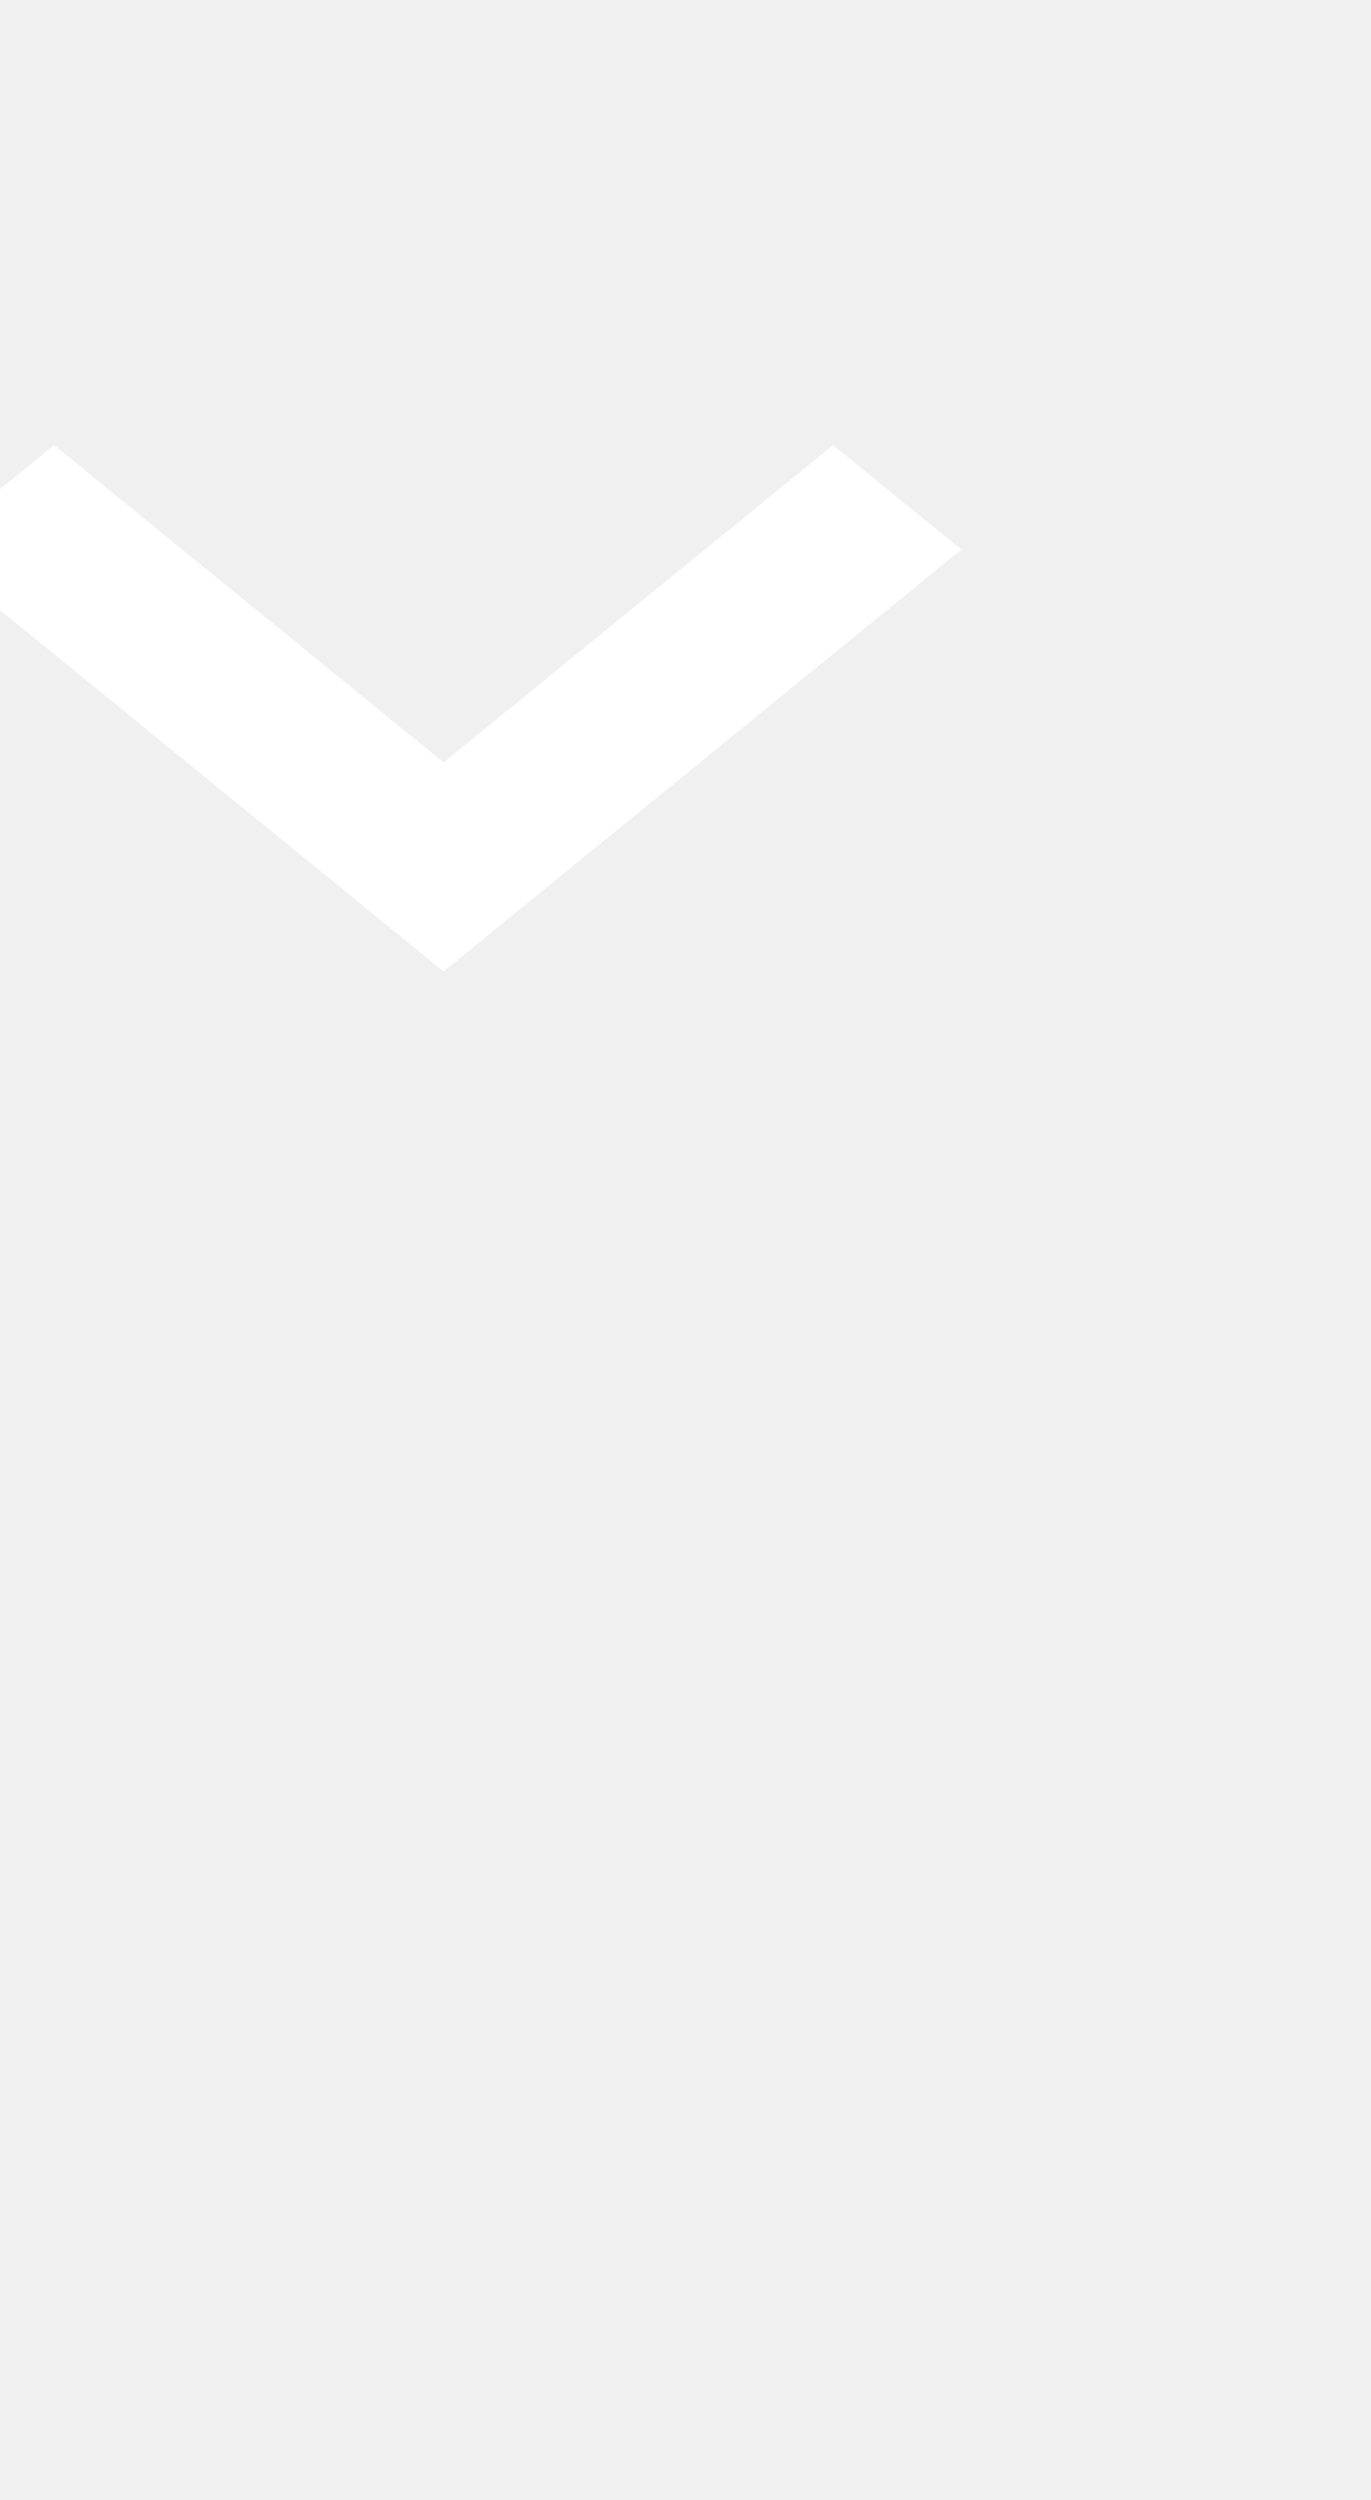
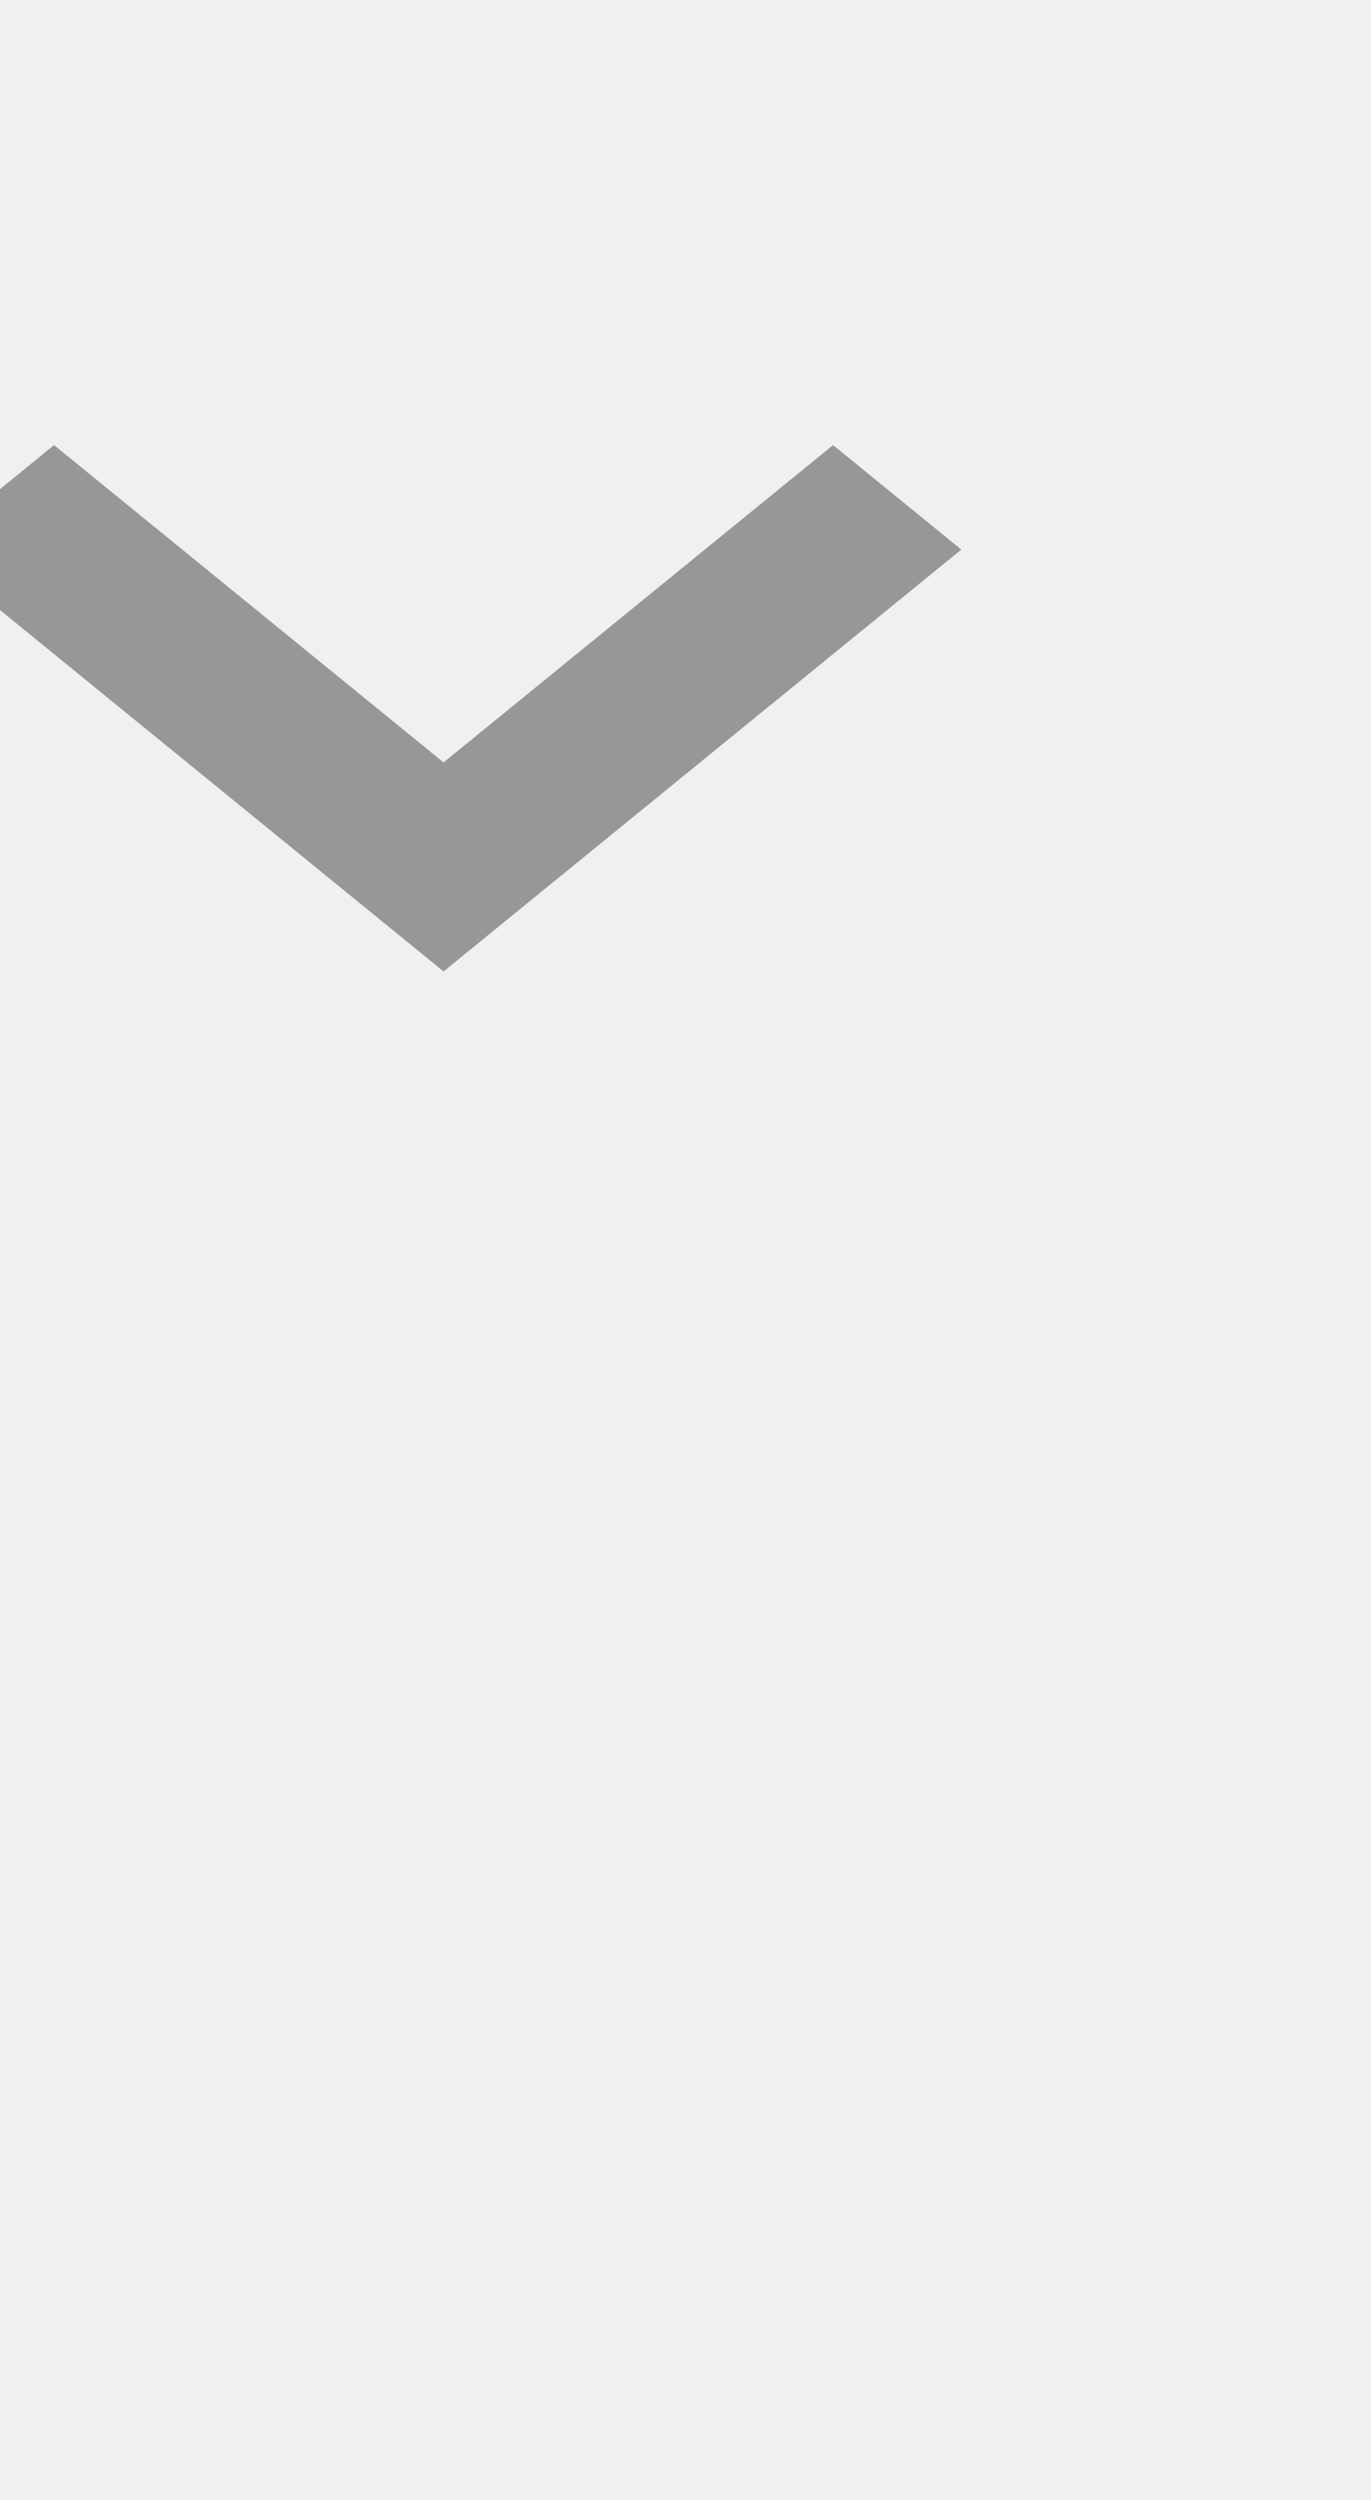
<svg xmlns="http://www.w3.org/2000/svg" width="17" height="31" viewBox="0 0 17 31" fill="none">
  <g clip-path="url(#clip0_7_119)">
-     <path d="M10.33 5.519L5.5 9.454L0.67 5.519L-0.92 6.815L5.5 12.046L11.92 6.815L10.33 5.519Z" fill="white" />
+     <path d="M10.33 5.519L5.5 9.454L0.67 5.519L-0.92 6.815L5.5 12.046L11.92 6.815L10.33 5.519Z" fill="#979797" />
  </g>
  <defs>
    <clipPath id="clip0_7_119">
      <rect width="16.127" height="30.488" fill="white" />
    </clipPath>
  </defs>
</svg>
